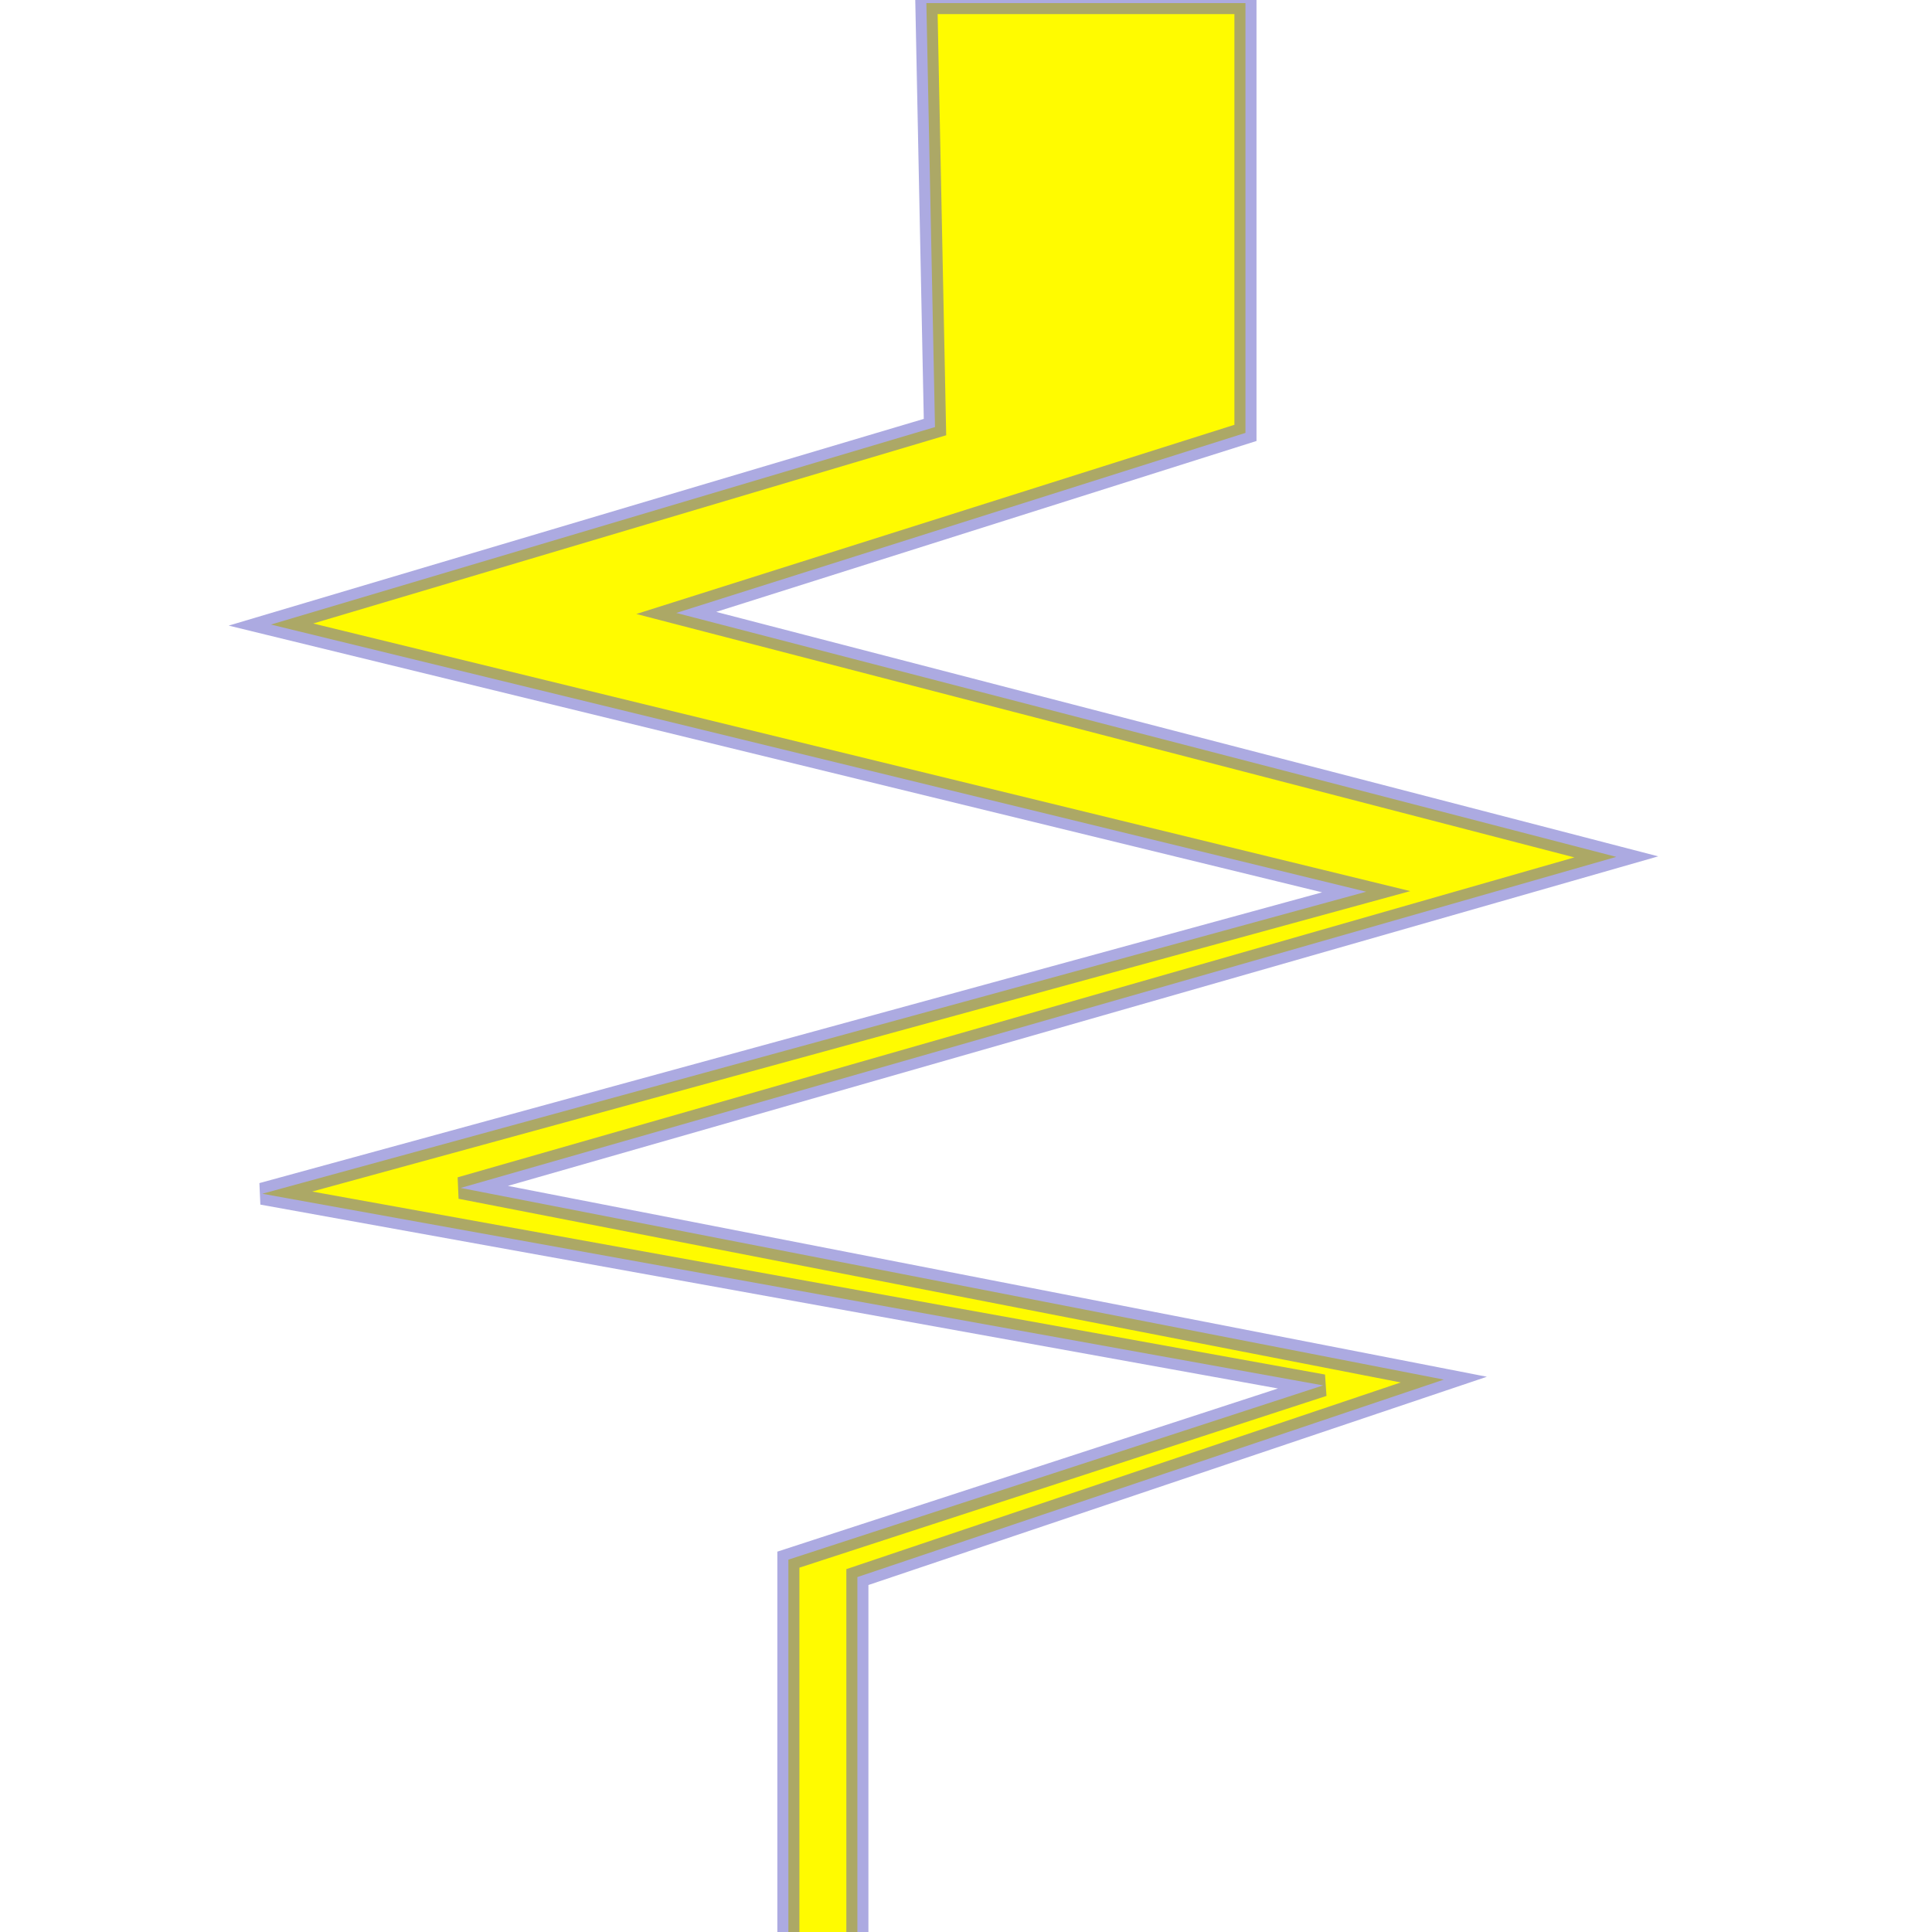
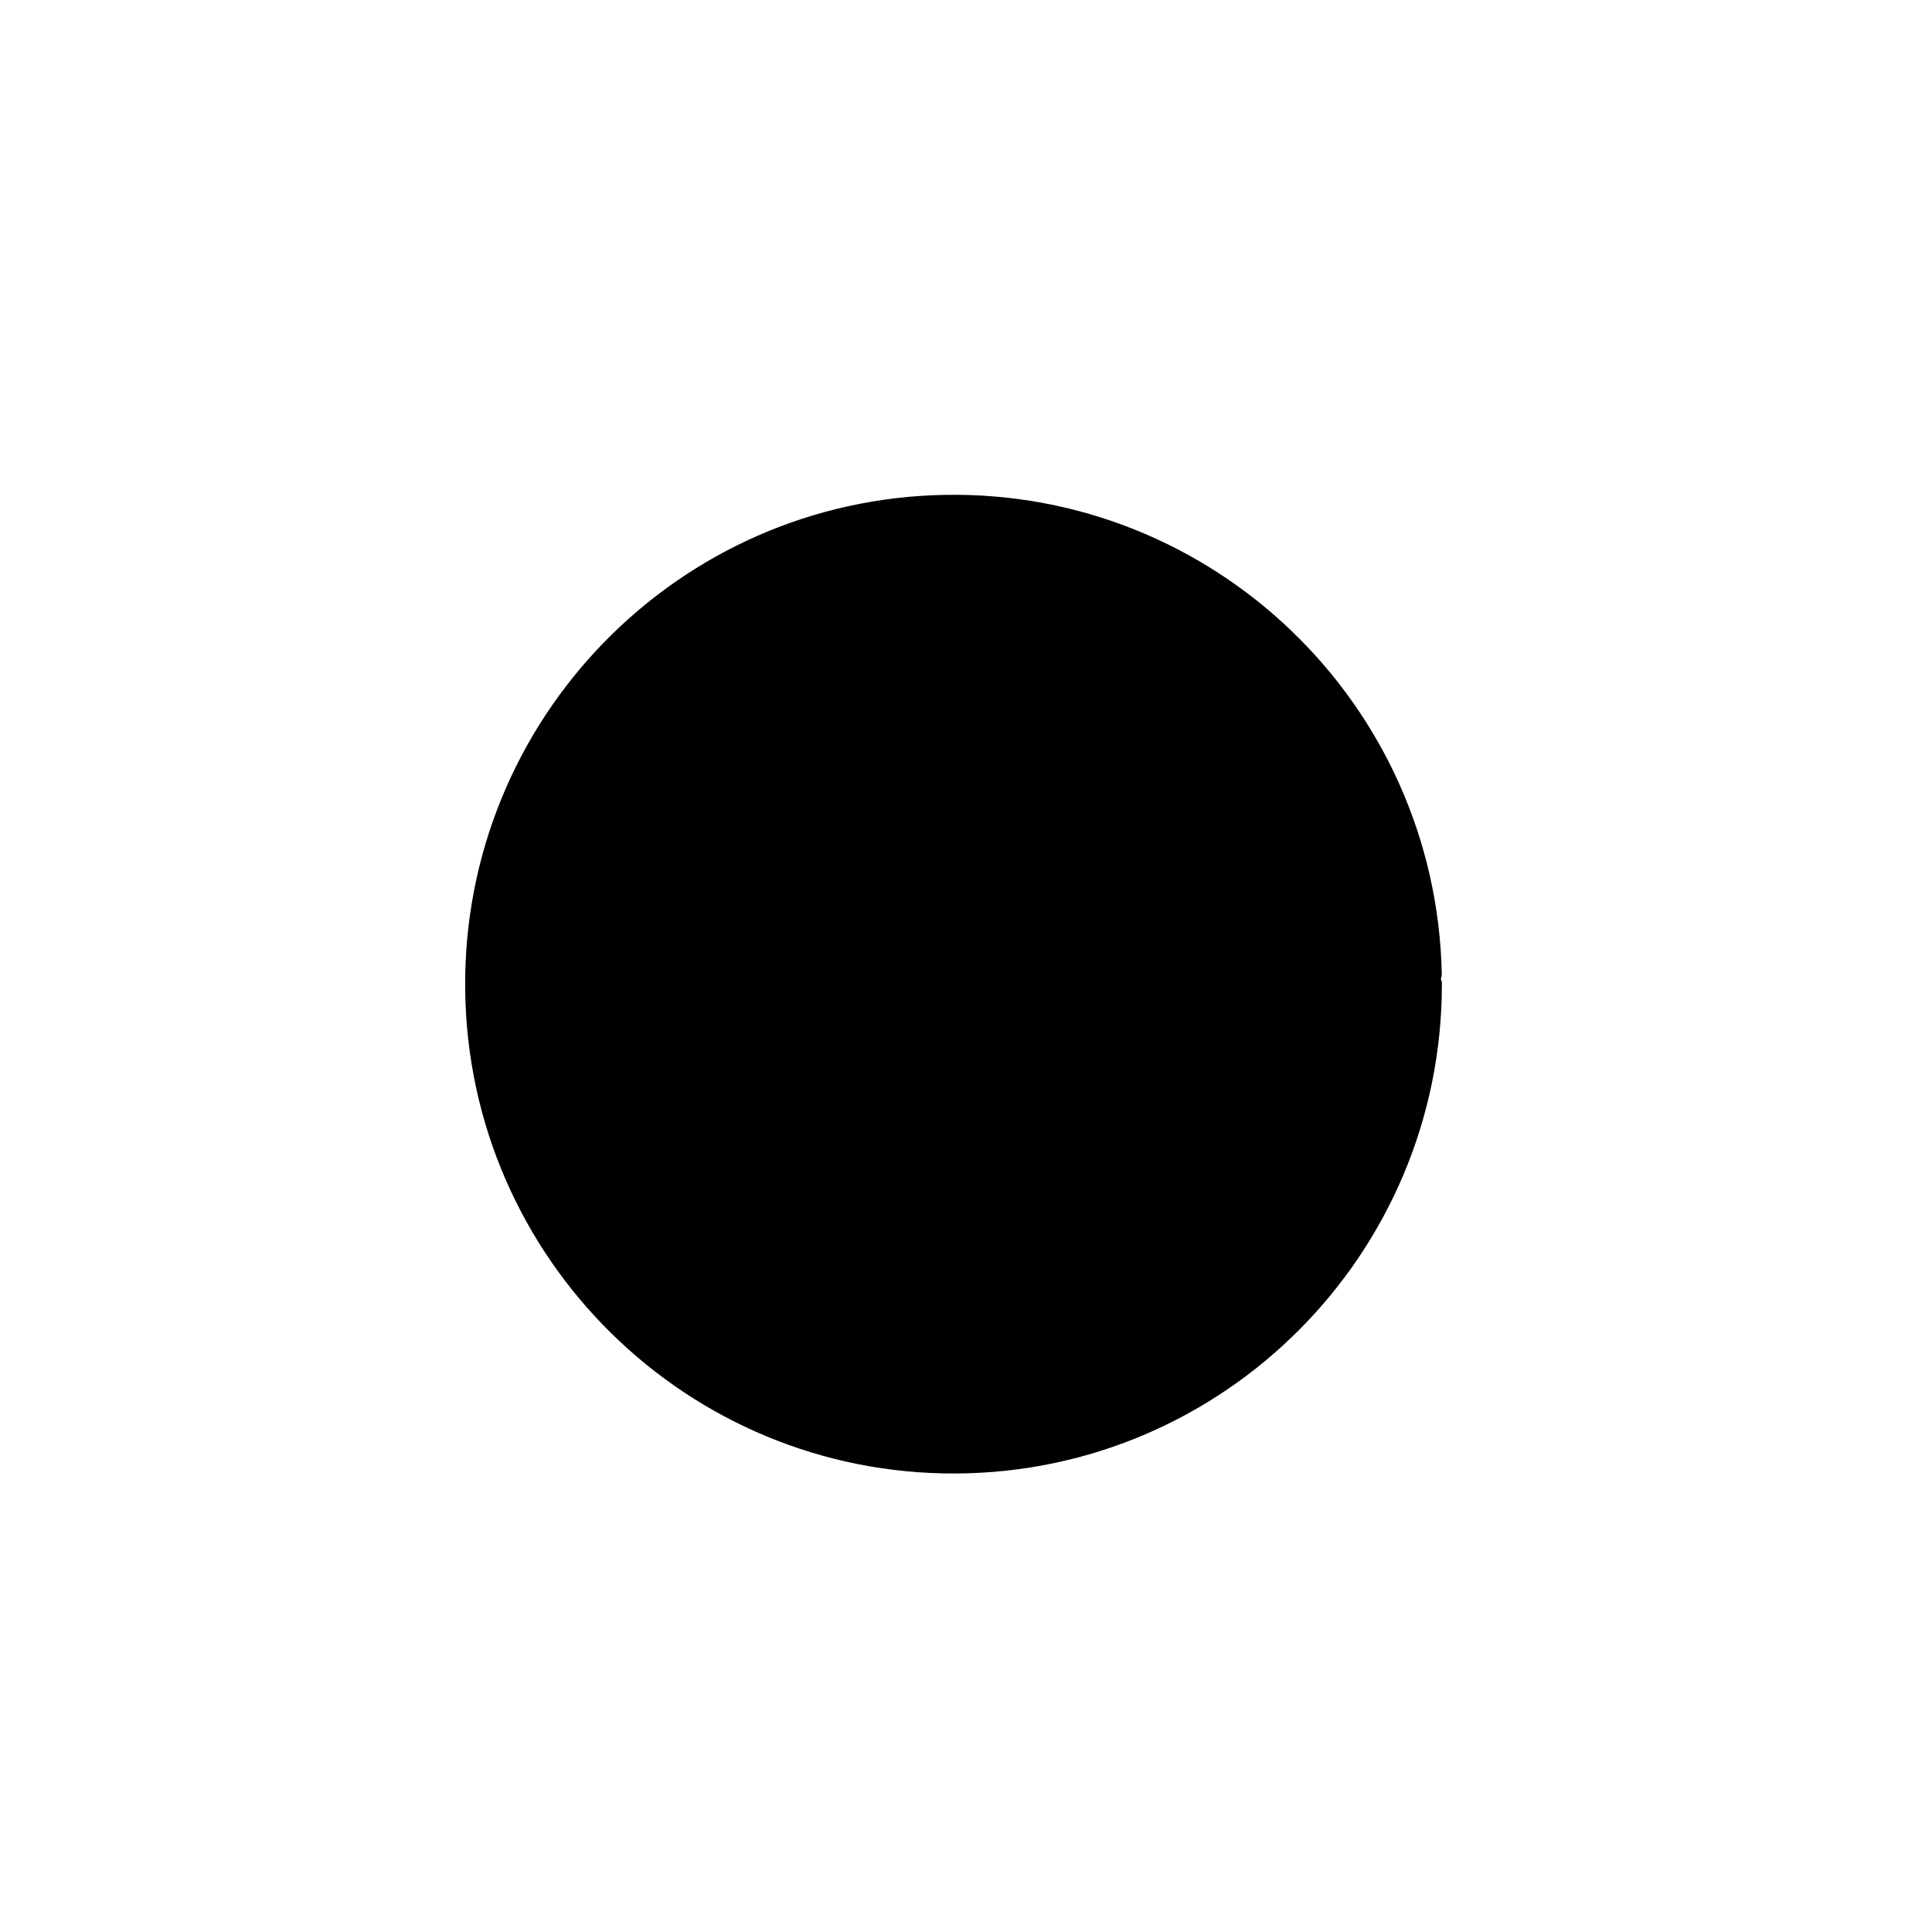
- <svg xmlns="http://www.w3.org/2000/svg" width="175" height="175" id="svg3802" version="1.1">
-   <defs id="defs3804" />
+ <svg xmlns="http://www.w3.org/2000/svg" width="175" height="175" id="svg2" version="1.1">
+   <defs id="defs4" />
  <g id="layer1" transform="translate(0,-877.3622)">
-     <g id="g3816" style="fill:#fffb00;fill-opacity:1;stroke-width:2;stroke-miterlimit:4;stroke-dasharray:none;opacity:1;stroke:#605bc5;stroke-opacity:0.516">
-       <path id="path3814" d="m 71.411,1052.831 0,-34.196 48.432,-15.783 -96.082,-17.361 99.988,-27.357 -99.207,-24.2 60.149,-17.887 -0.781,-38.405 28.903,0 0,38.931 -51.556,16.309 85.146,22.096 -104.675,29.987 89.052,17.361 -53.119,17.887 0,32.618" style="fill:#fffb00;stroke:#605bc5;stroke-width:2;stroke-linecap:butt;stroke-linejoin:miter;stroke-opacity:0.516;fill-opacity:1;stroke-miterlimit:4;stroke-dasharray:none" />
-     </g>
+     <path style="fill:#000000;fill-opacity:1;stroke:#000000;stroke-width:2;stroke-linecap:round;stroke-linejoin:round;stroke-miterlimit:4;stroke-opacity:1;stroke-dasharray:none;stroke-dashoffset:0" id="path2987" d="m 129.805,79.793 a 42.931,38.638 0 1 1 -0.01,-0.828 l -42.922,0.828 z" transform="matrix(1.006958,0,0,1.11825,-1.109531,877.2706)" />
  </g>
</svg>
